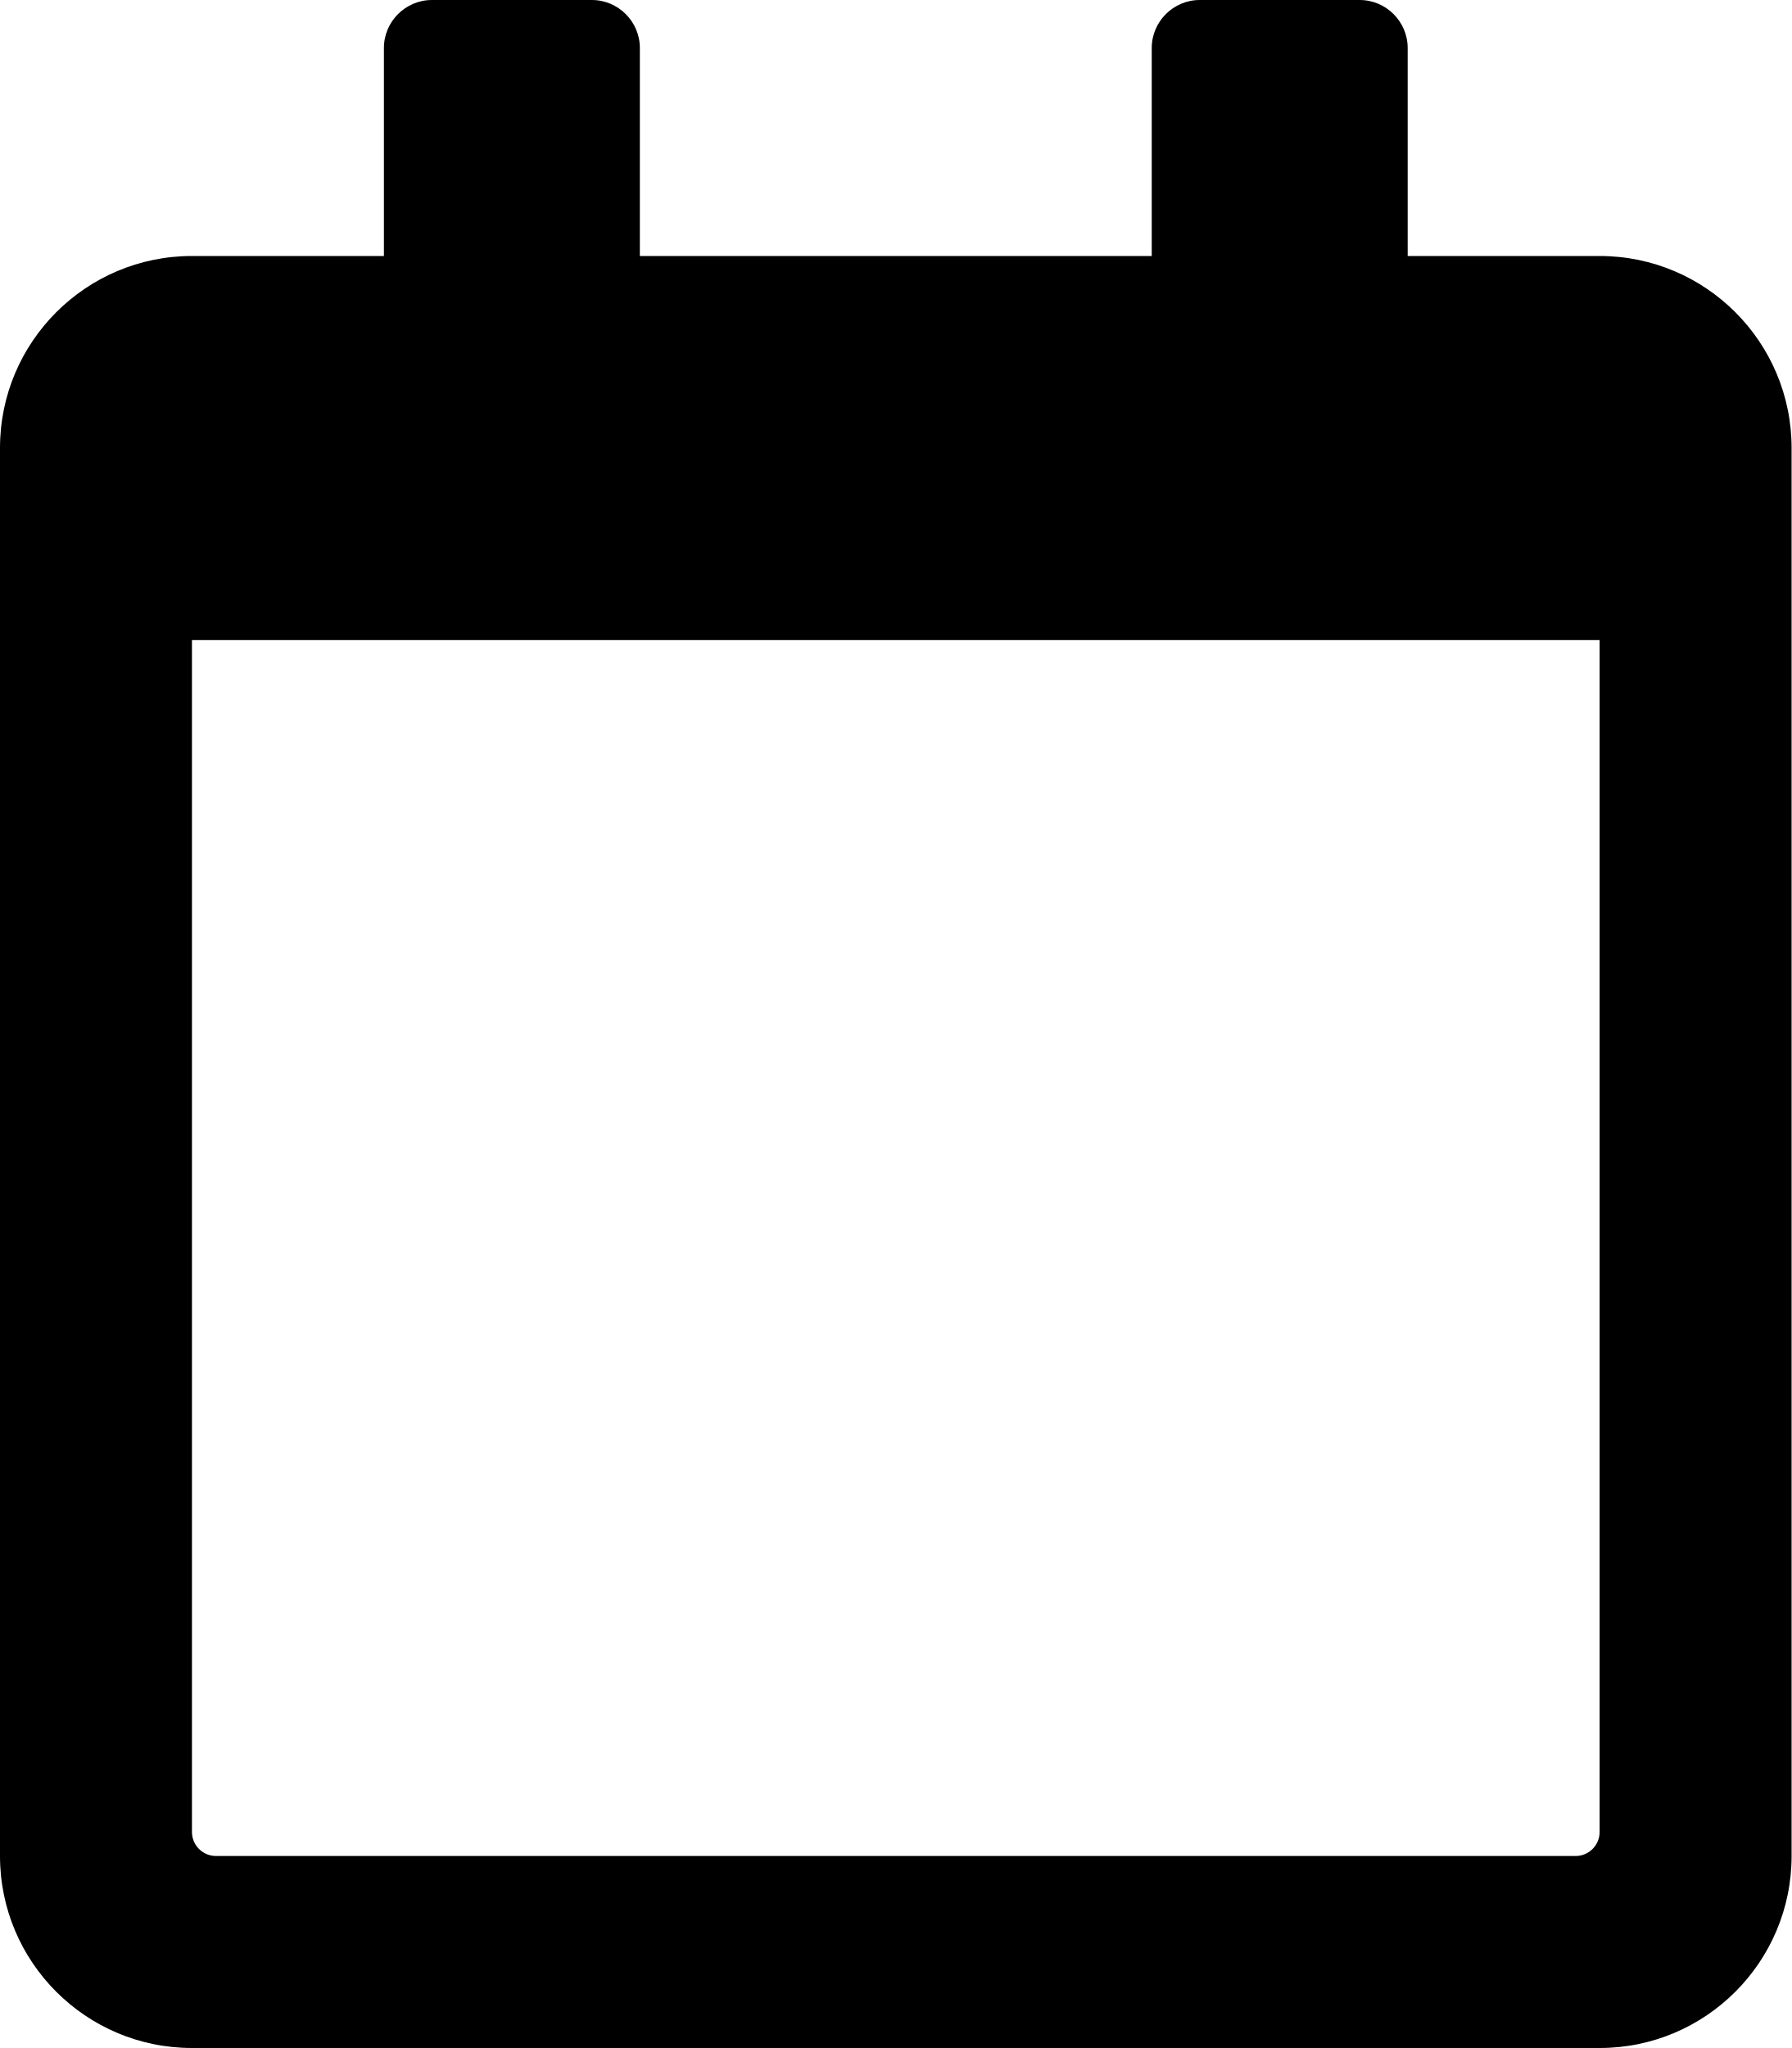
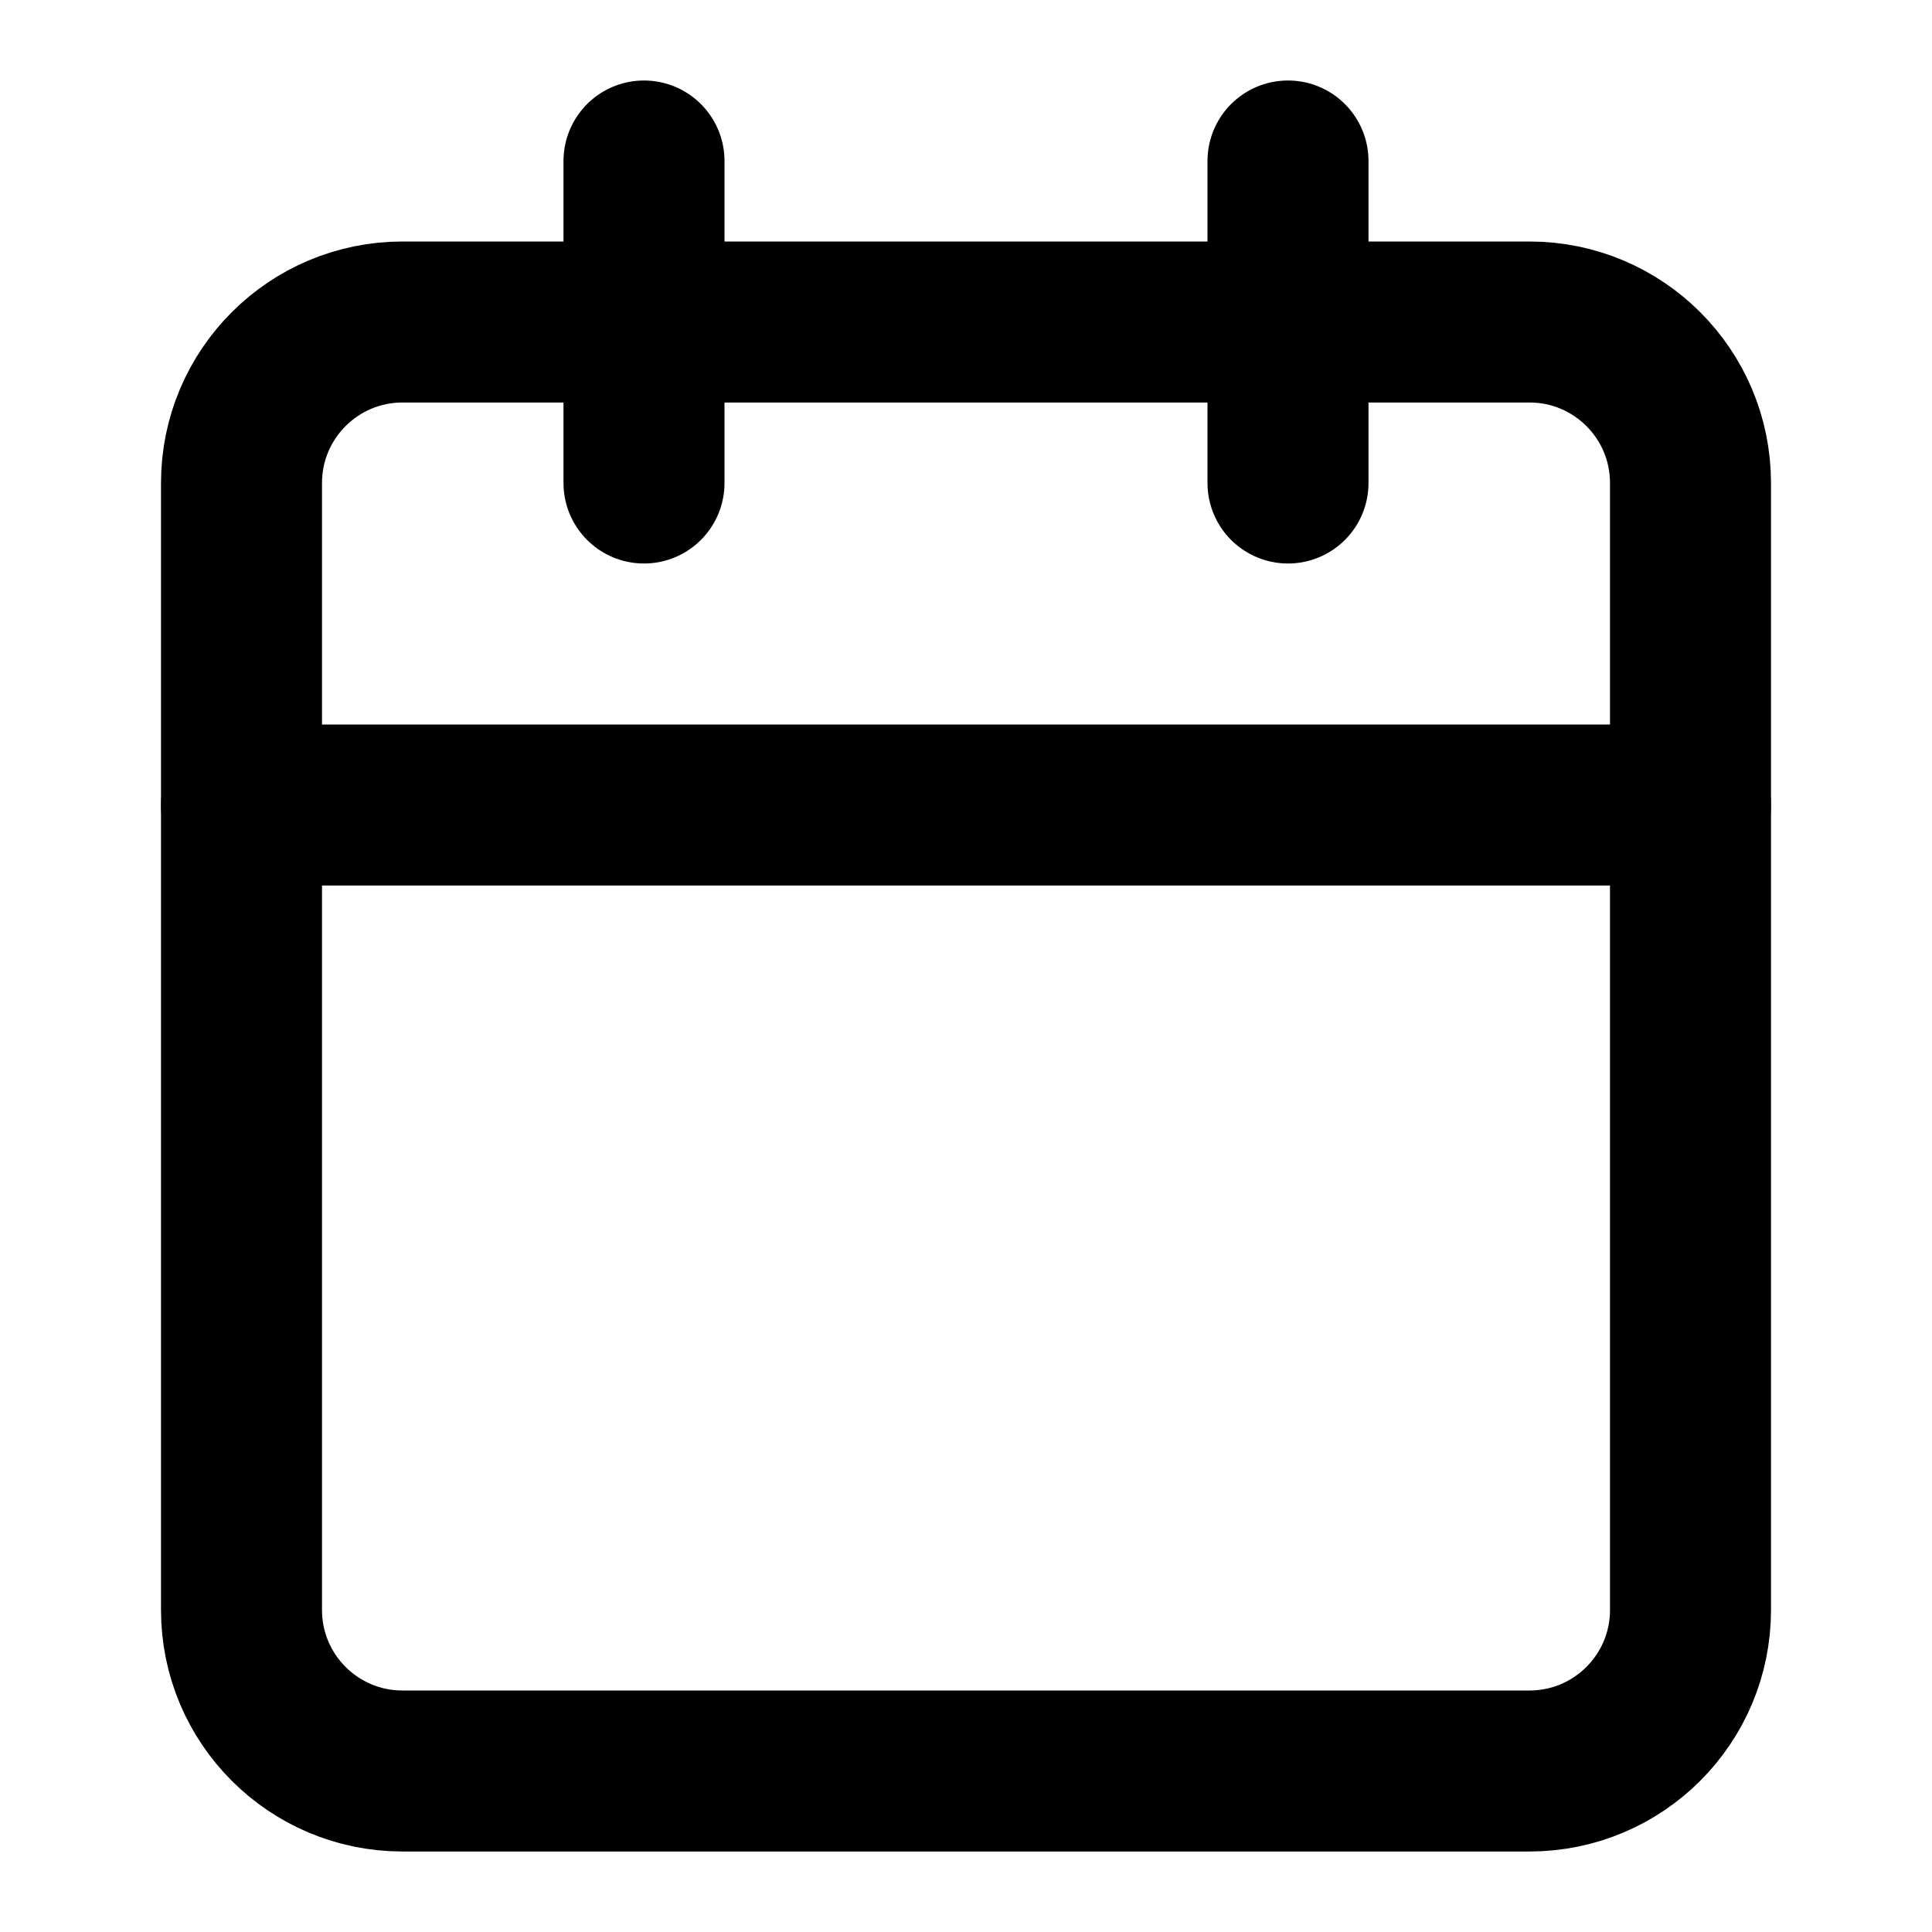
- <svg xmlns="http://www.w3.org/2000/svg" aria-hidden="true" data-prefix="far" data-icon="calendar" class="svg-inline--fa fa-calendar fa-w-14" role="img" viewBox="0 0 448 512">
-   <path fill="currentColor" d="M400 64h-48V12c0-6.6-5.4-12-12-12h-40c-6.6 0-12 5.4-12 12v52H160V12c0-6.6-5.4-12-12-12h-40c-6.6 0-12 5.4-12 12v52H48C21.5 64 0 85.5 0 112v352c0 26.5 21.5 48 48 48h352c26.5 0 48-21.5 48-48V112c0-26.5-21.5-48-48-48zm-6 400H54c-3.3 0-6-2.7-6-6V160h352v298c0 3.3-2.7 6-6 6z" />
+ <svg xmlns="http://www.w3.org/2000/svg" width="16" height="16" viewBox="0 0 24 24" fill="none" stroke="currentColor" stroke-width="2" stroke-linecap="round" stroke-linejoin="round">
+   <rect x="3" y="4" width="18" height="18" rx="2" ry="2" />
+   <line x1="16" y1="2" x2="16" y2="6" />
+   <line x1="8" y1="2" x2="8" y2="6" />
+   <line x1="3" y1="10" x2="21" y2="10" />
</svg>
